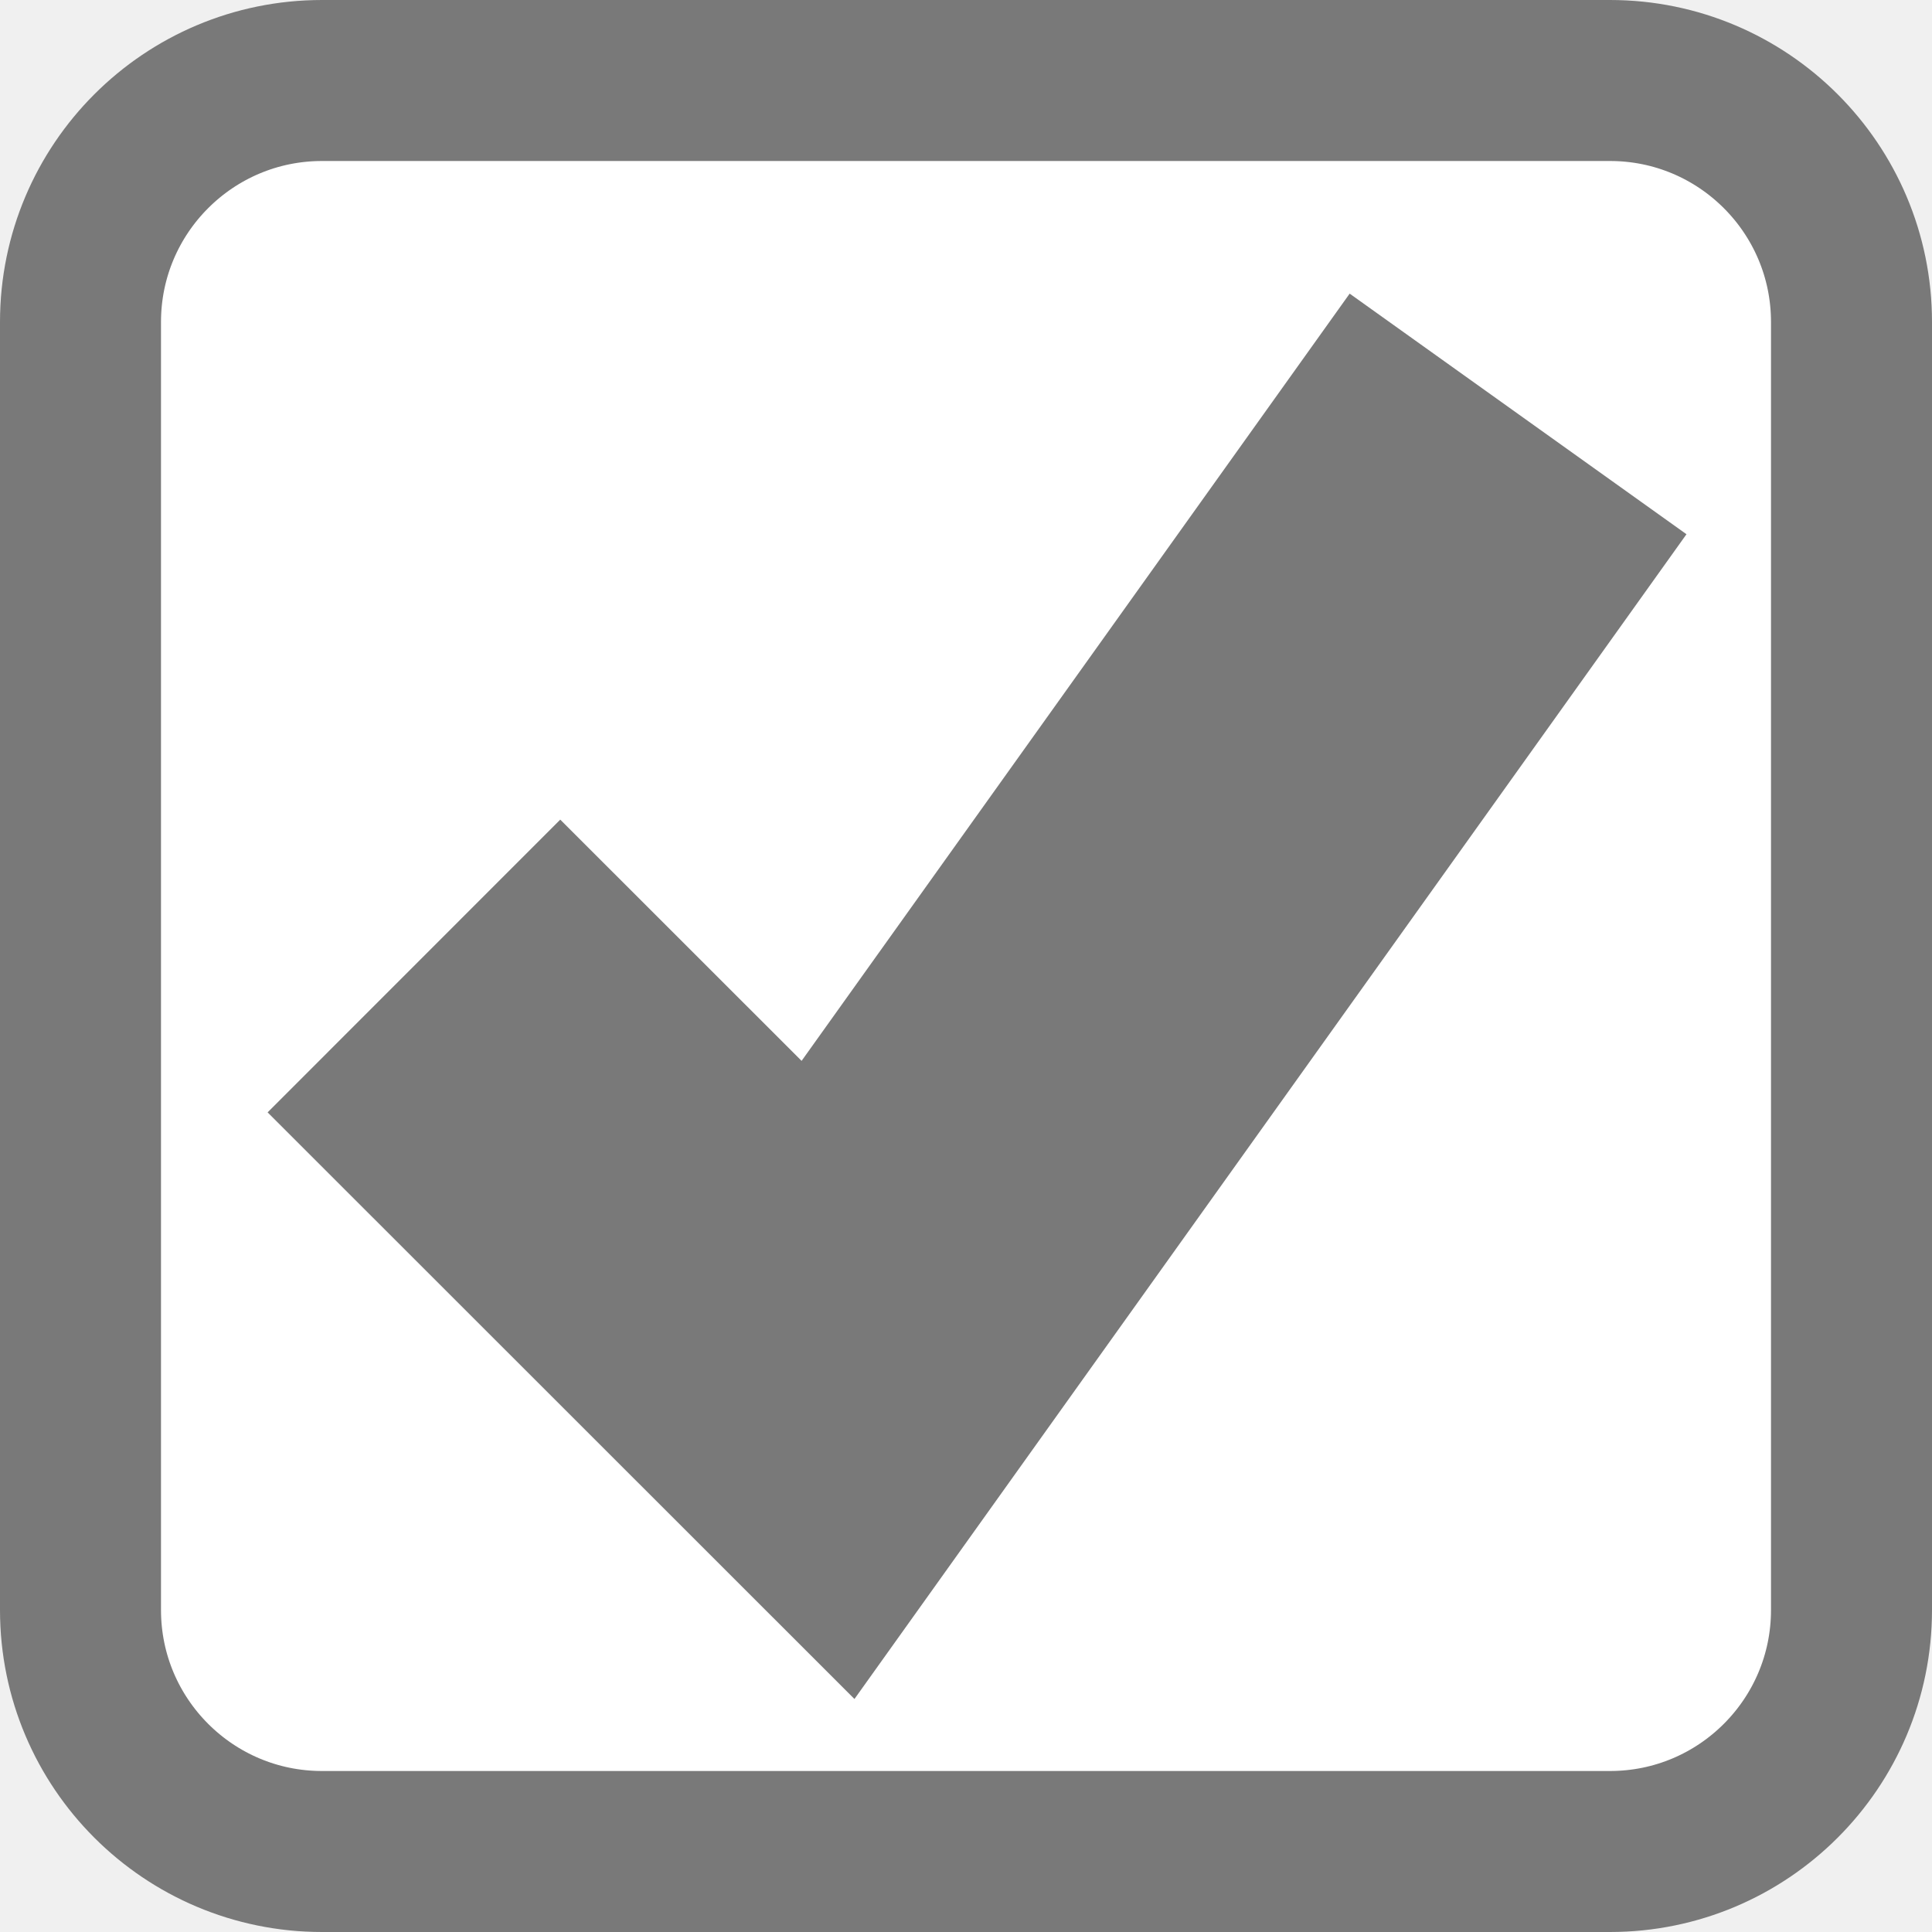
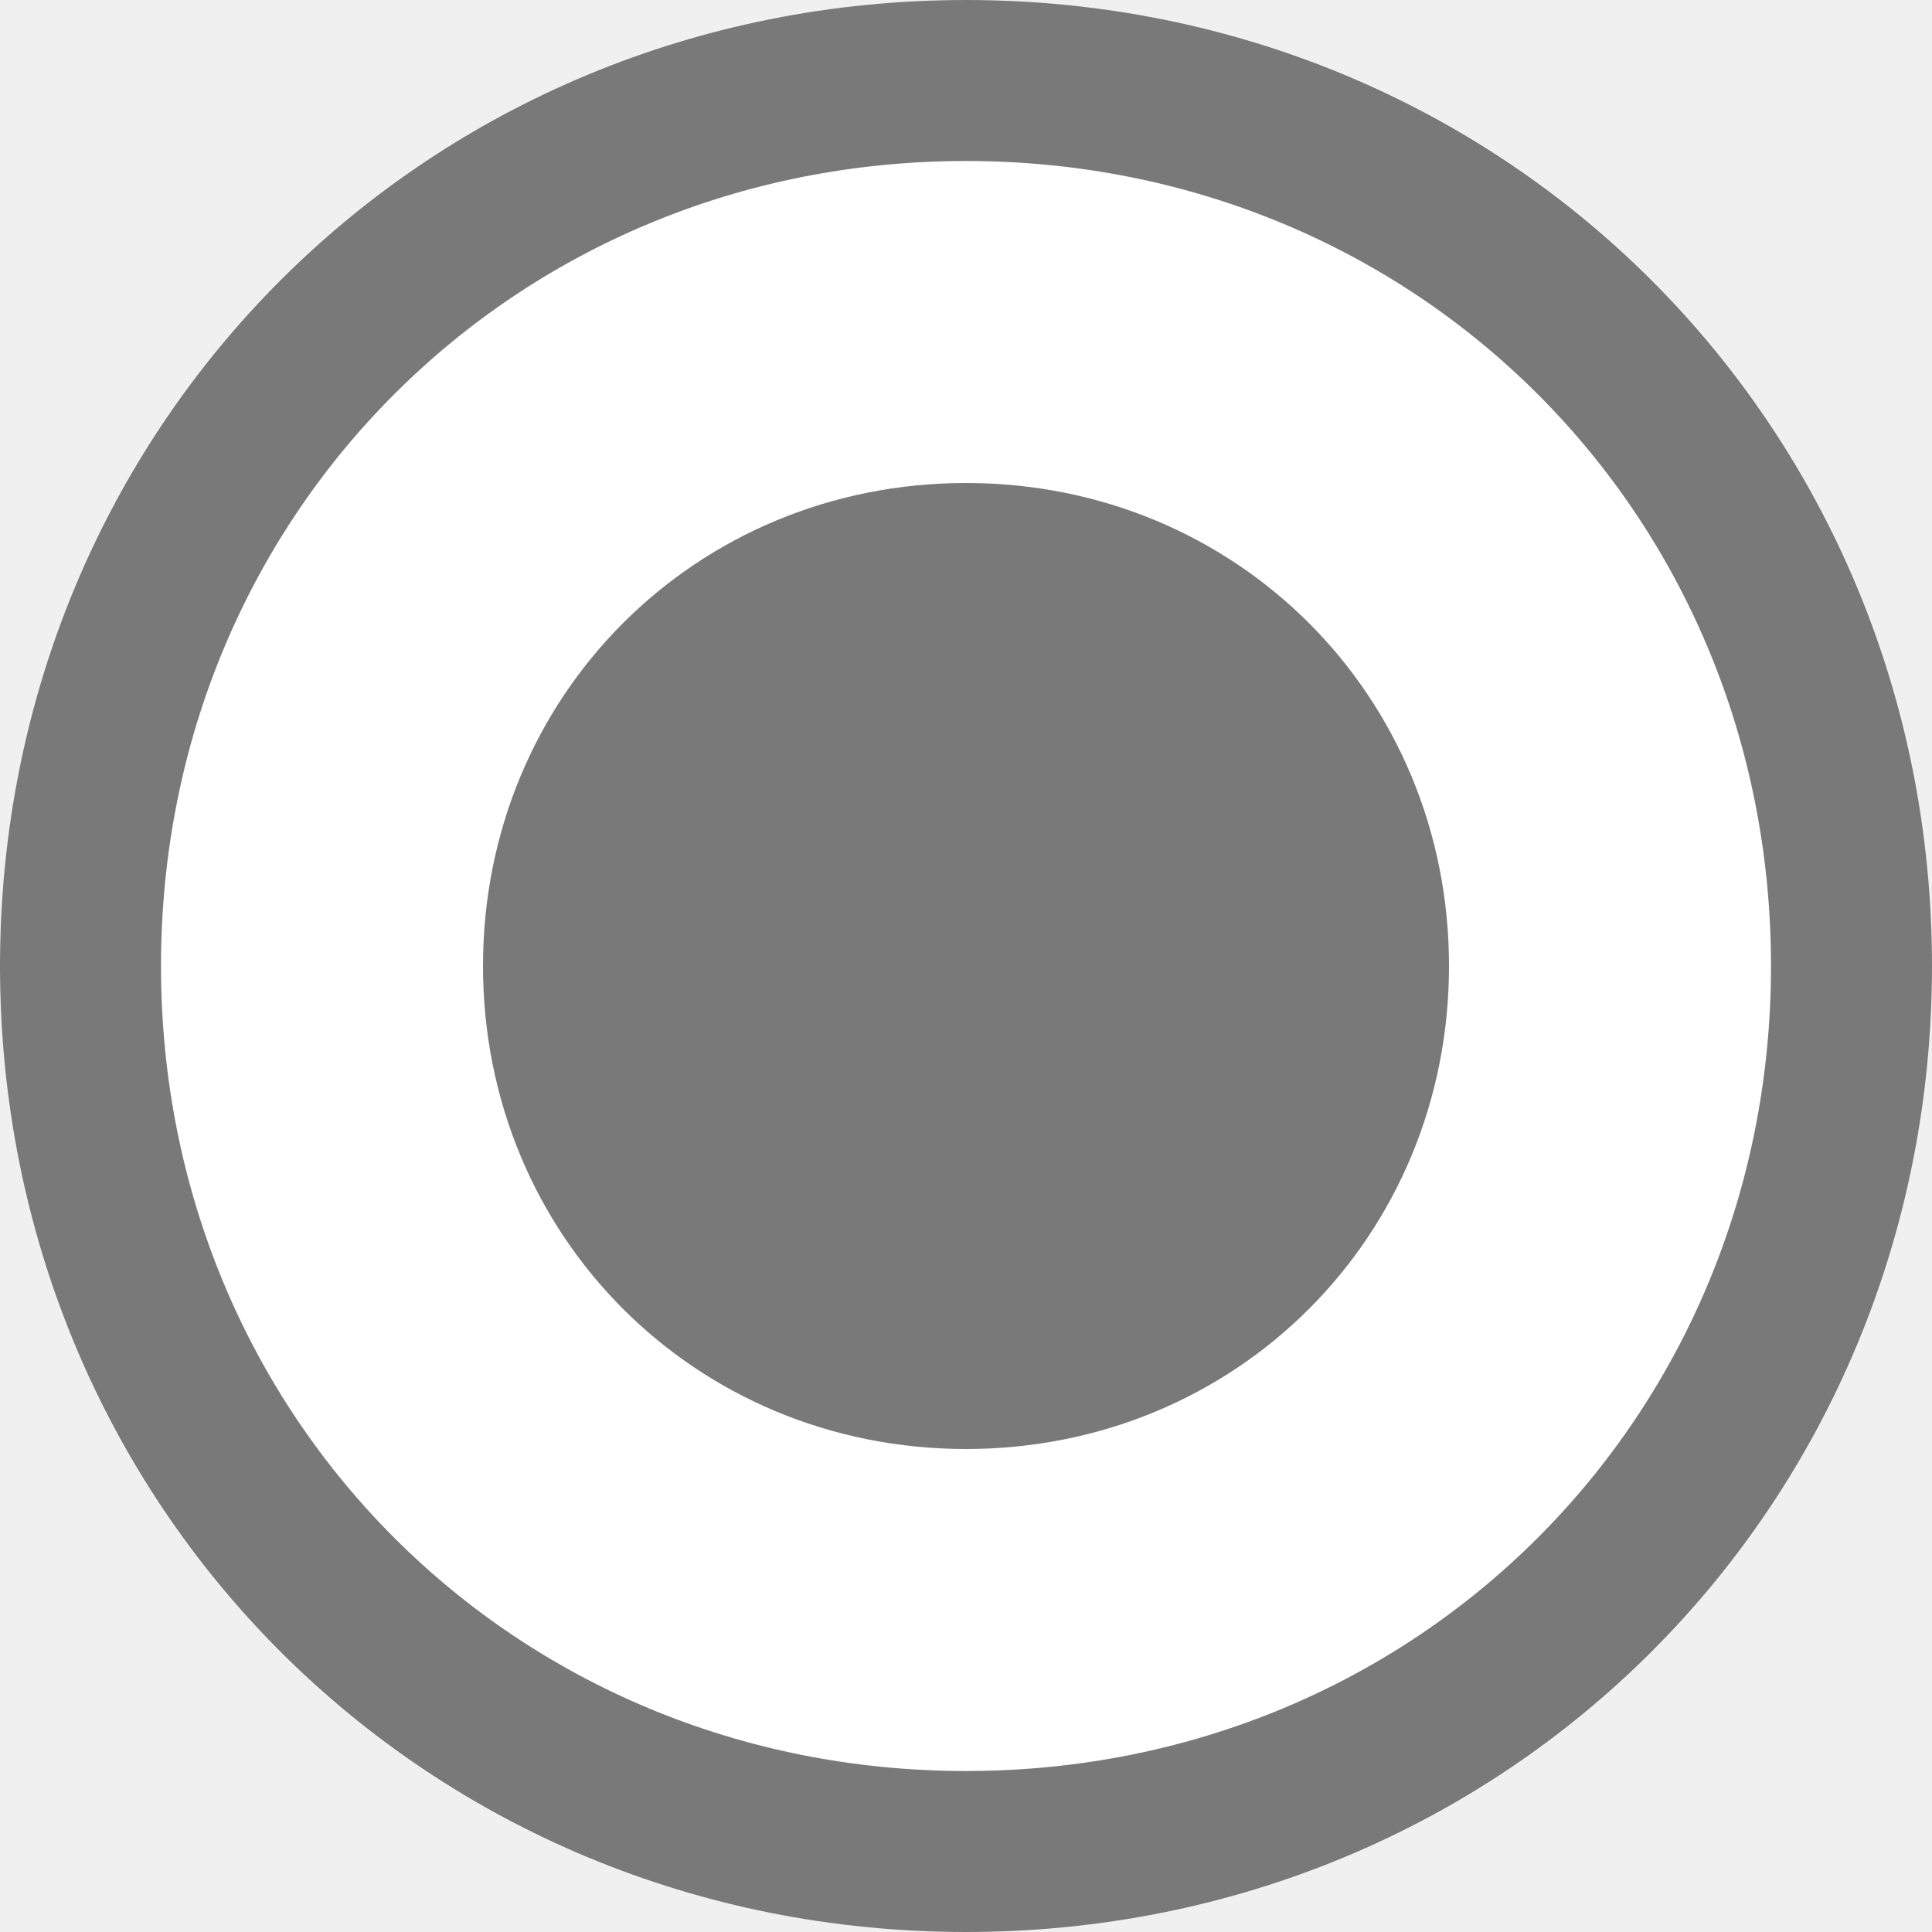
- <svg xmlns="http://www.w3.org/2000/svg" version="1.1" width="12px" height="12px" viewBox="914 1345  12 12">
-   <path d="M 914.5 1347  A 1.5 1.5 0 0 1 916 1345.5 L 924 1345.5  A 1.5 1.5 0 0 1 925.5 1347 L 925.5 1355  A 1.5 1.5 0 0 1 924 1356.5 L 916 1356.5  A 1.5 1.5 0 0 1 914.5 1355 L 914.5 1347  Z " fill-rule="nonzero" fill="#ffffff" stroke="none" />
-   <path d="M 914.5 1347  A 1.5 1.5 0 0 1 916 1345.5 L 924 1345.5  A 1.5 1.5 0 0 1 925.5 1347 L 925.5 1355  A 1.5 1.5 0 0 1 924 1356.5 L 916 1356.5  A 1.5 1.5 0 0 1 914.5 1355 L 914.5 1347  Z " stroke-width="1" stroke="#797979" fill="none" />
-   <path d="M 916.571 1351  L 919.143 1353.571  L 923.429 1347.571  " stroke-width="2.571" stroke="#797979" fill="none" />
+ <svg xmlns="http://www.w3.org/2000/svg" version="1.1" width="12px" height="12px" viewBox="326 967  12 12">
+   <path d="M 332 967  C 335.36 967  338 969.64  338 973  C 338 976.36  335.36 979  332 979  C 328.64 979  326 976.36  326 973  C 326 969.64  328.64 967  332 967  Z " fill-rule="nonzero" fill="#ffffff" stroke="none" />
+   <path d="M 332 967.5  C 335.08 967.5  337.5 969.92  337.5 973  C 337.5 976.08  335.08 978.5  332 978.5  C 328.92 978.5  326.5 976.08  326.5 973  C 326.5 969.92  328.92 967.5  332 967.5  Z " stroke-width="1" stroke="#797979" fill="none" />
+   <path d="M 332 976  C 330.32 976  329 974.68  329 973  C 329 971.32  330.32 970  332 970  C 333.68 970  335 971.32  335 973  C 335 974.68  333.68 976  332 976  " fill-rule="nonzero" fill="#797979" stroke="none" />
</svg>
